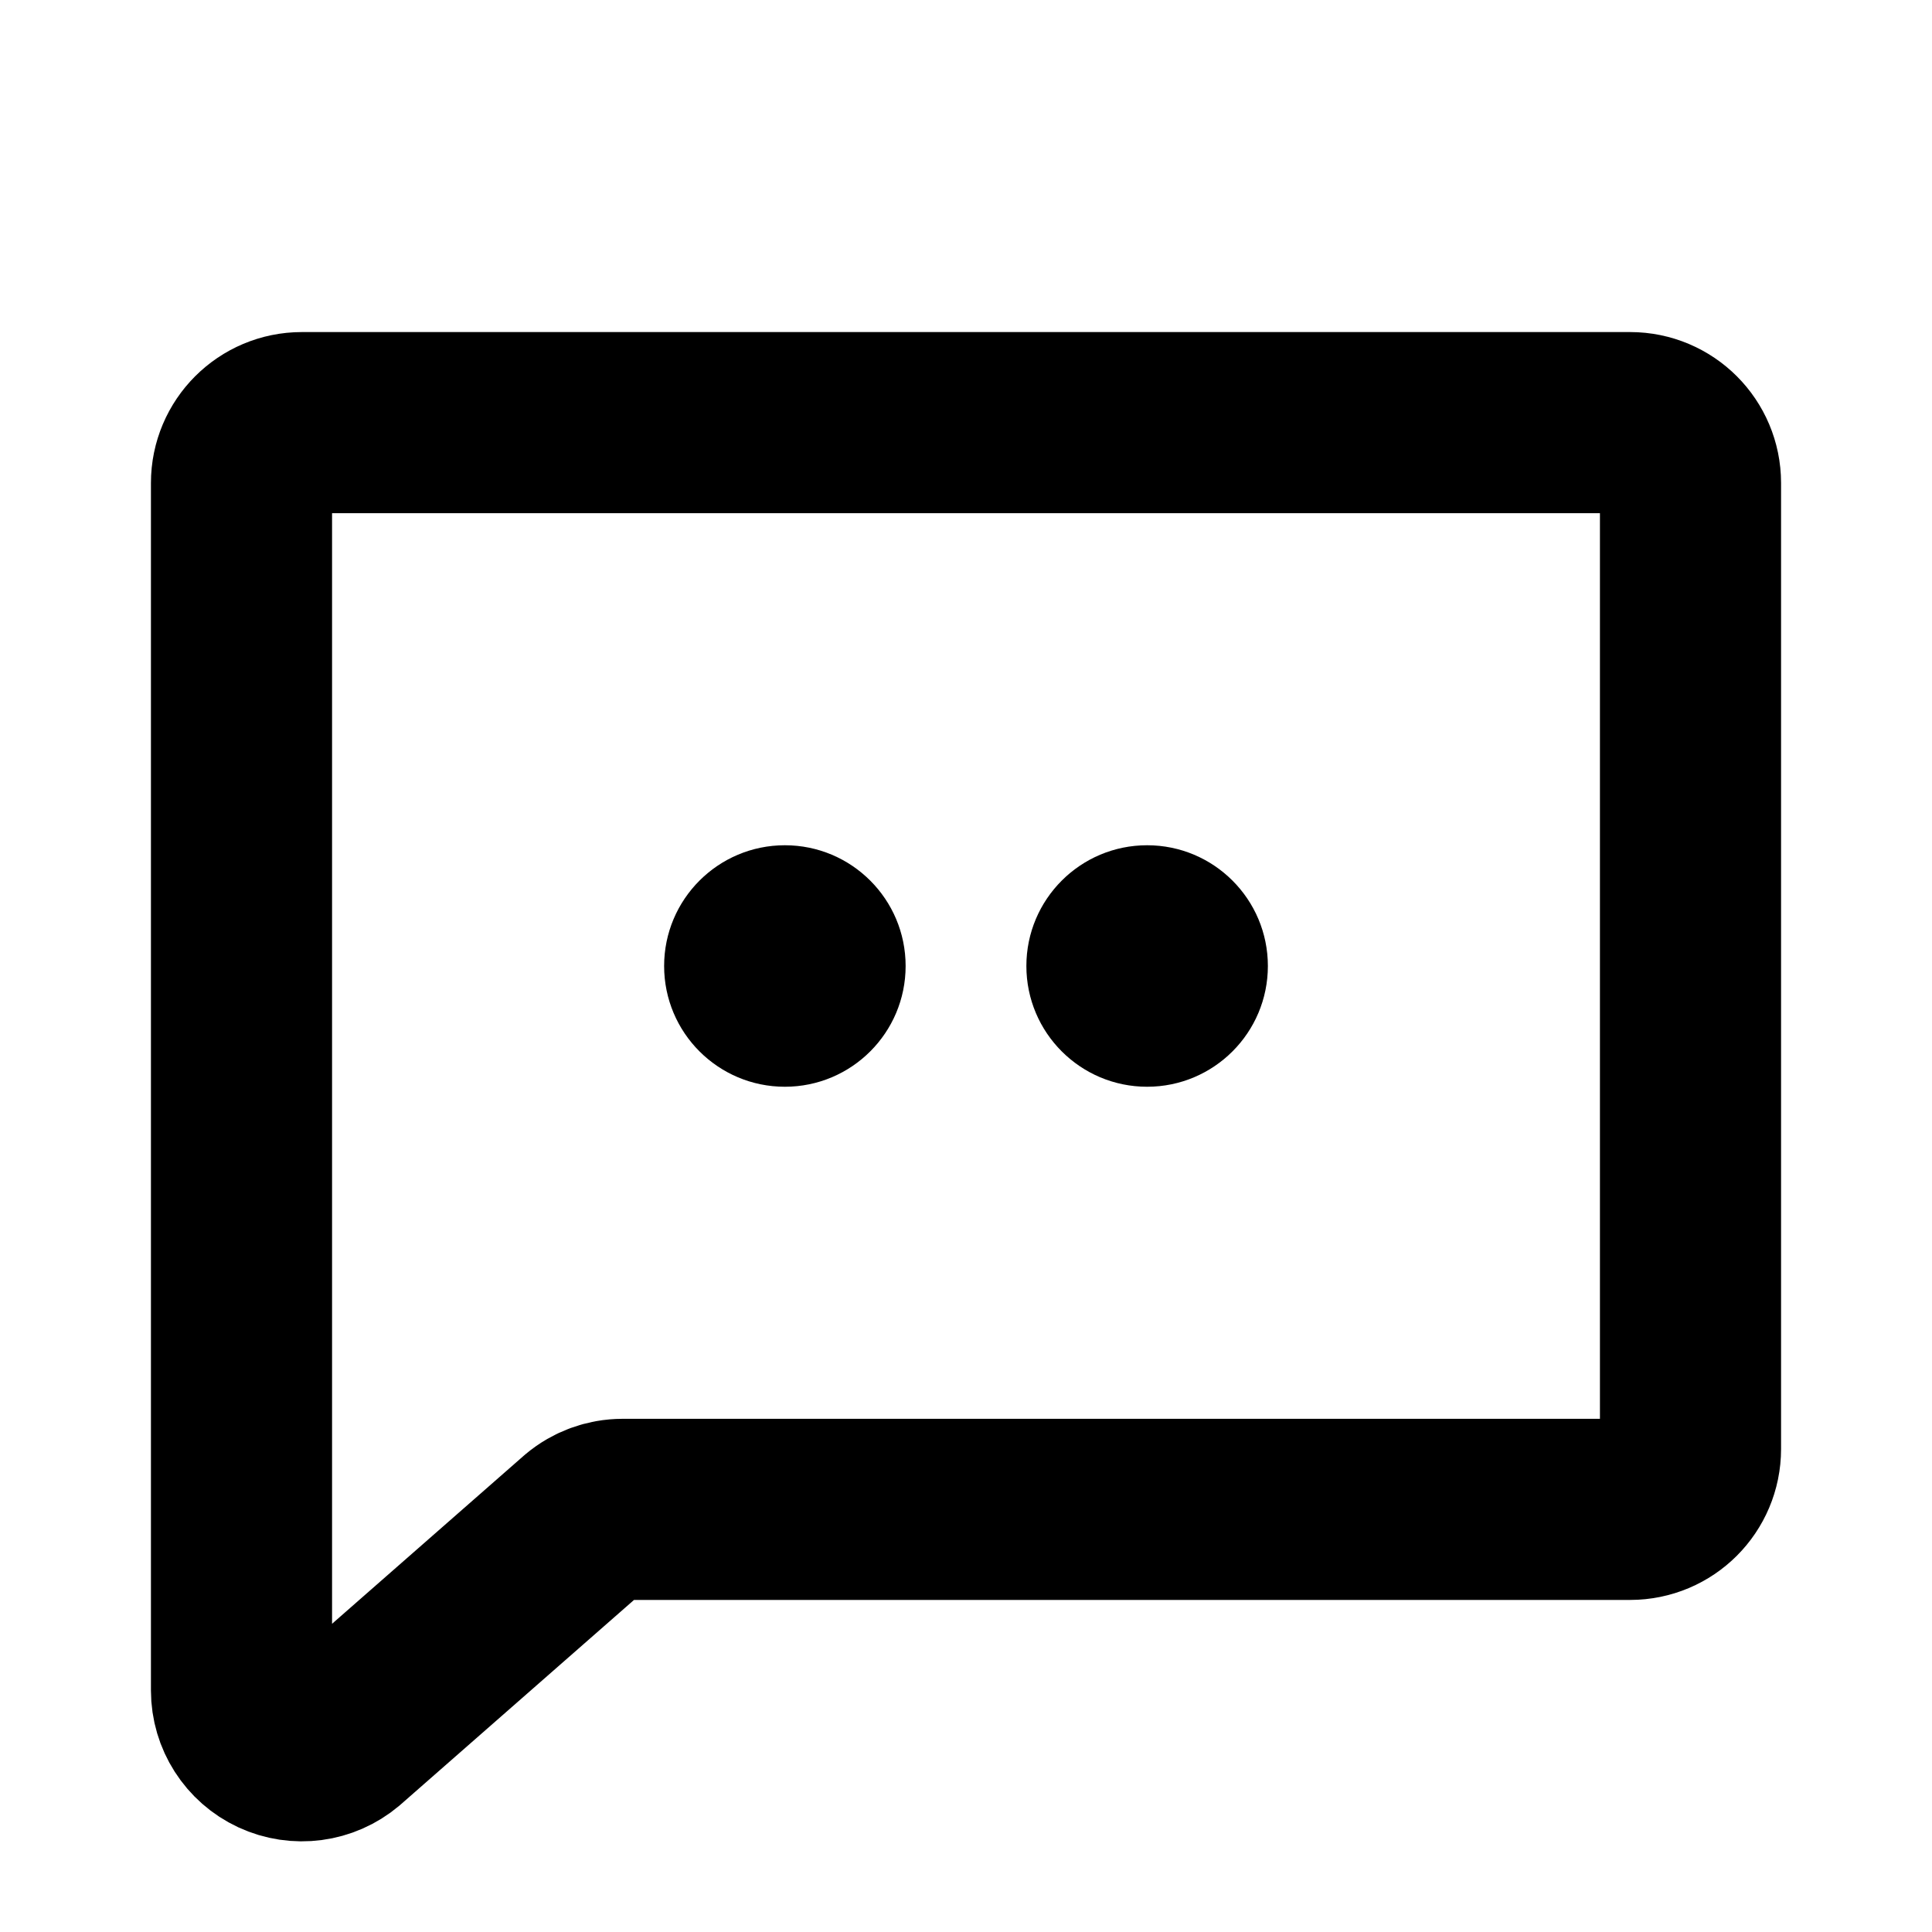
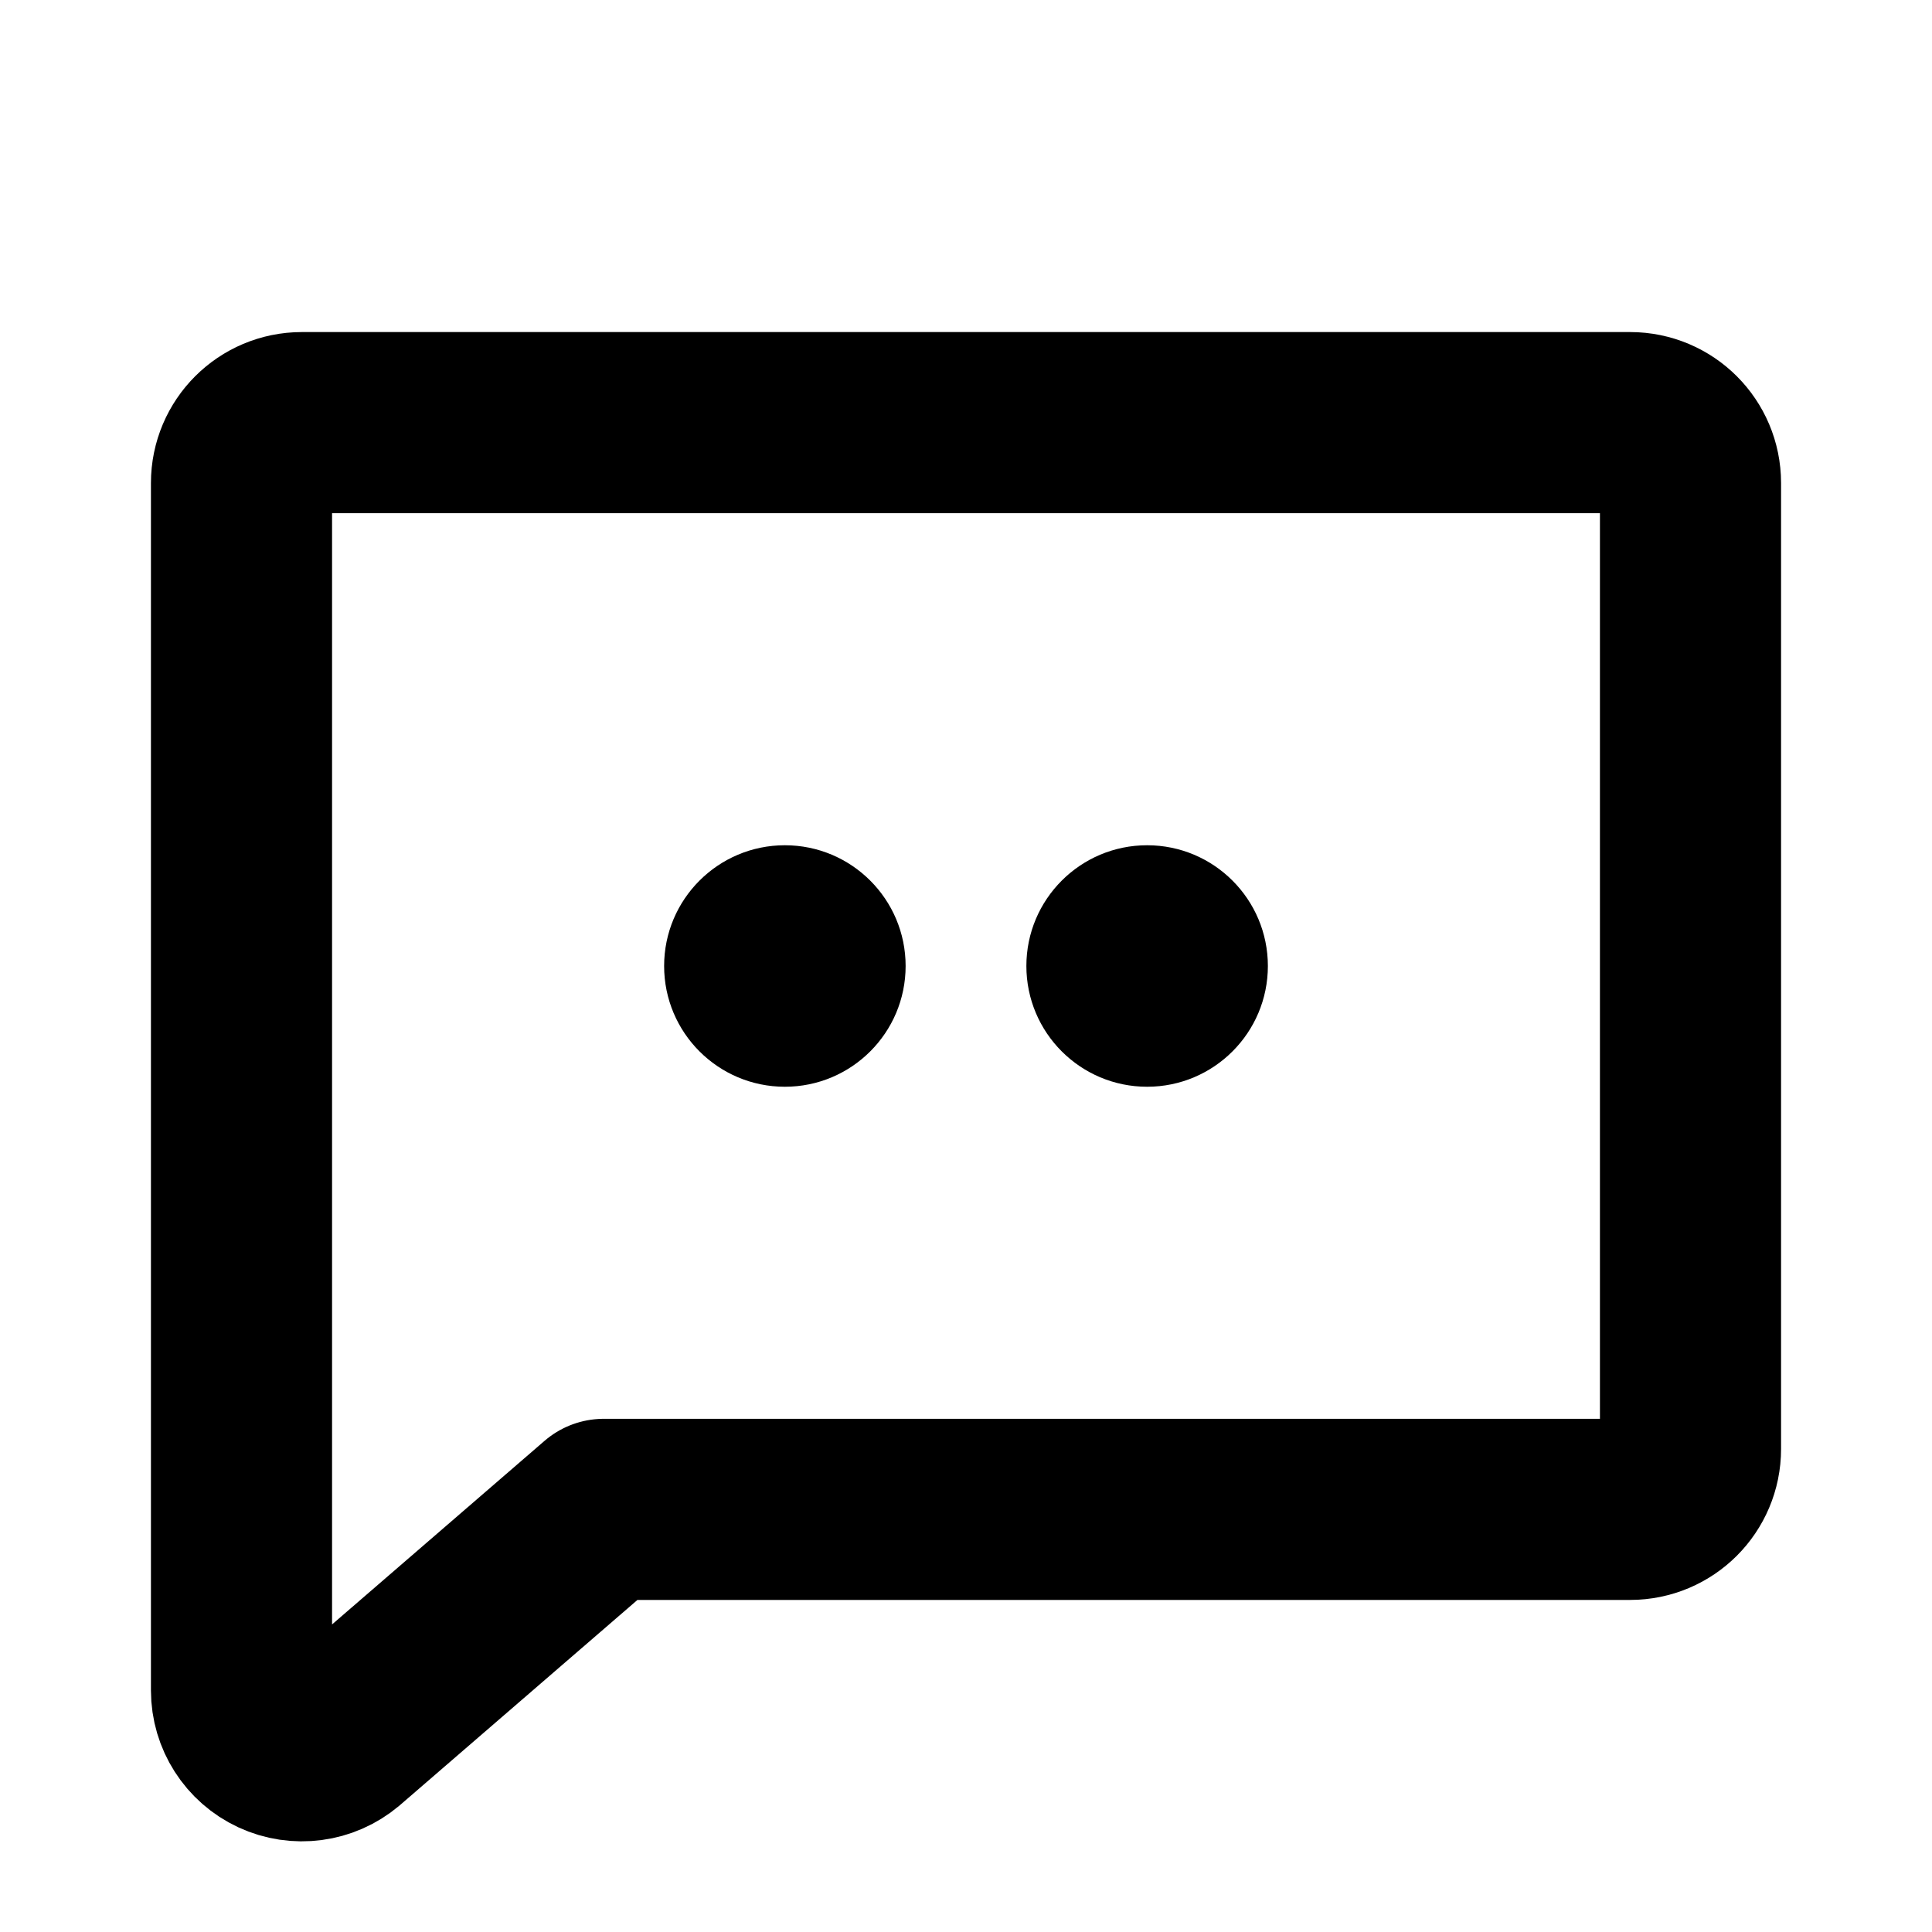
<svg xmlns="http://www.w3.org/2000/svg" viewBox="0 0 256 256">
  <rect width="256" height="256" fill="none" />
-   <path d="M45.15,230.11A8,8,0,0,1,32,224V64a8,8,0,0,1,8-8H216a8,8,0,0,1,8,8V192a8,8,0,0,1-8,8H82.5a8,8,0,0,0-5.15,1.88Z" fill="none" stroke="currentColor" stroke-linecap="round" stroke-linejoin="round" stroke-width="24" />
  <circle cx="104" cy="128" r="16" />
  <circle cx="152" cy="128" r="16" />
+   <path d="M45.15,230.11A8,8,0,0,1,32,224V64a8,8,0,0,1,8-8H216a8,8,0,0,1,8,8V192a8,8,0,0,1-8,8H80Z" fill="none" stroke="currentColor" stroke-linecap="round" stroke-linejoin="round" stroke-width="24" />
</svg>
